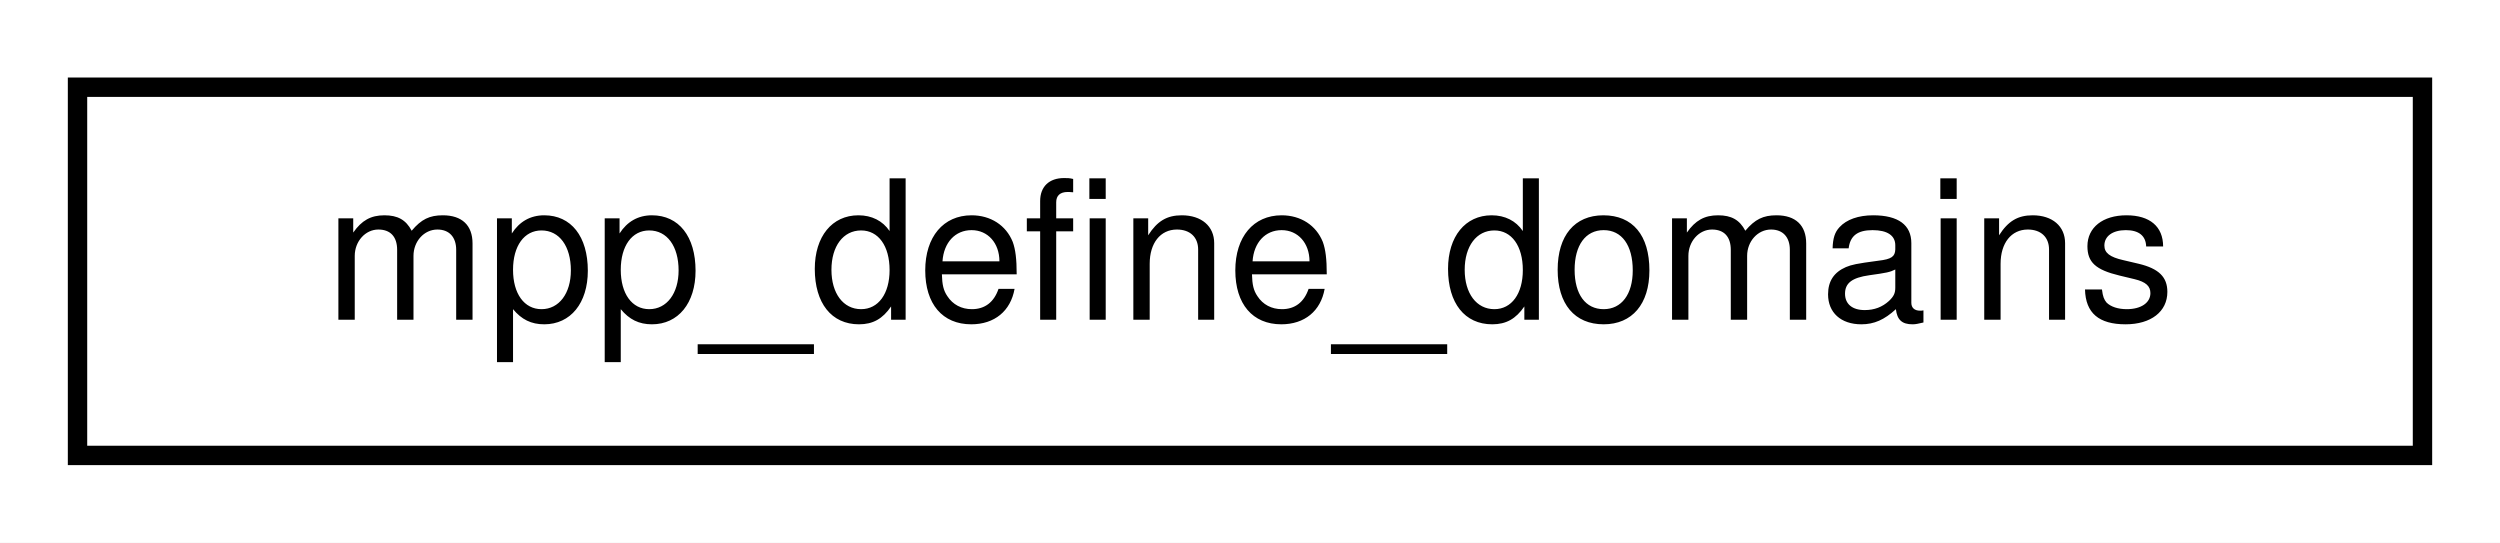
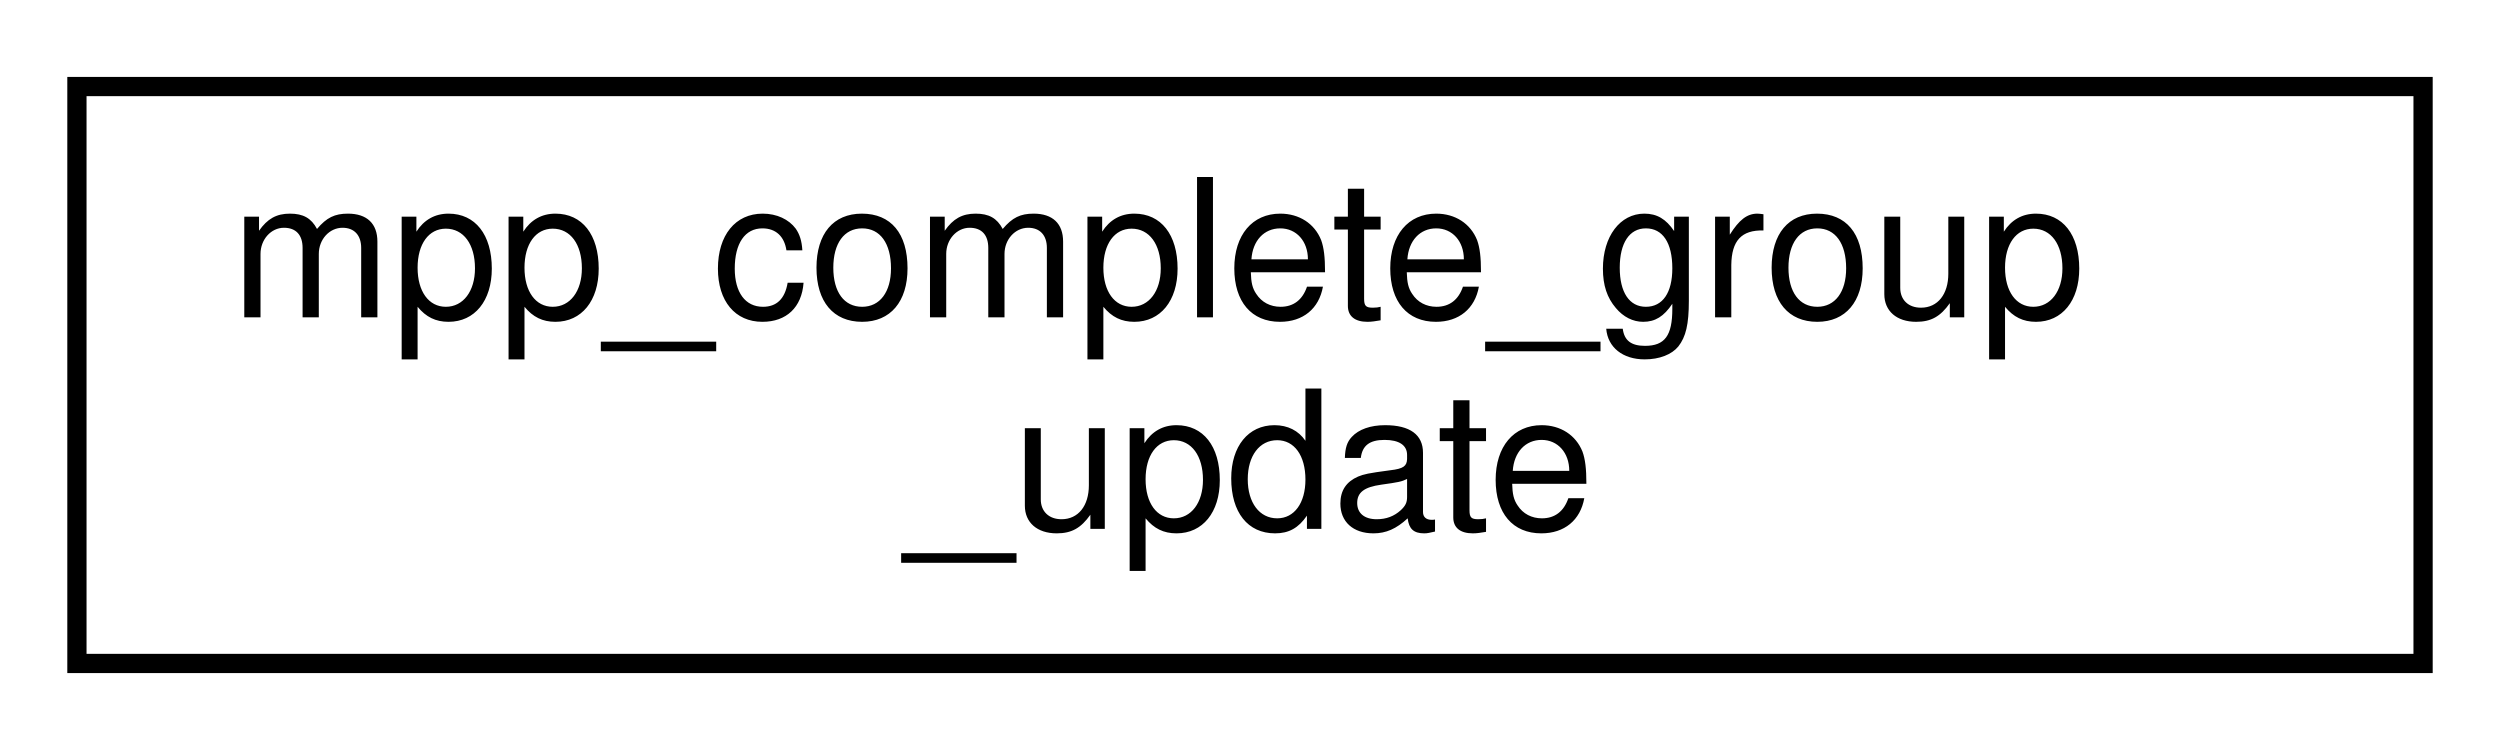
- <svg xmlns="http://www.w3.org/2000/svg" xmlns:xlink="http://www.w3.org/1999/xlink" width="129pt" height="28pt" viewBox="0.00 0.00 129.00 28.00">
-   <g id="graph0" class="graph" transform="scale(1 1) rotate(0) translate(4 24)">
-     <polygon fill="white" stroke="transparent" points="-4,4 -4,-24 125,-24 125,4 -4,4" />
+ <svg xmlns="http://www.w3.org/2000/svg" xmlns:xlink="http://www.w3.org/1999/xlink" width="130pt" height="39pt" viewBox="0.00 0.00 130.00 39.00">
+   <g id="graph0" class="graph" transform="scale(1 1) rotate(0) translate(4 35)">
+     <polygon fill="white" stroke="transparent" points="-4,4 -4,-35 126,-35 126,4 -4,4" />
    <g id="node1" class="node">
      <g id="a_node1">
-         <a xlink:href="group__mpp__domains__mod.html#interfacempp__domains__mod_1_1mpp__define__domains" target="_top" xlink:title="Set up a domain decomposition.">
-           <polygon fill="white" stroke="black" points="0,-0.5 0,-19.5 121,-19.5 121,-0.5 0,-0.5" />
-           <text text-anchor="middle" x="60.5" y="-7.5" font-family="Helvetica,sans-Serif" font-size="10.00">mpp_define_domains</text>
+         <a xlink:href="group__mpp__domains__mod.html#interfacempp__domains__mod_1_1mpp__complete__group__update" target="_top" xlink:title="Completes a pending non-blocking group update Must follow a call to mpp_start_group_update.">
+           <polygon fill="white" stroke="black" points="0,-0.5 0,-30.5 122,-30.5 122,-0.5 0,-0.5" />
+           <text text-anchor="start" x="8" y="-18.5" font-family="Helvetica,sans-Serif" font-size="10.00">mpp_complete_group</text>
+           <text text-anchor="middle" x="61" y="-7.5" font-family="Helvetica,sans-Serif" font-size="10.00">_update</text>
        </a>
      </g>
    </g>
  </g>
</svg>
